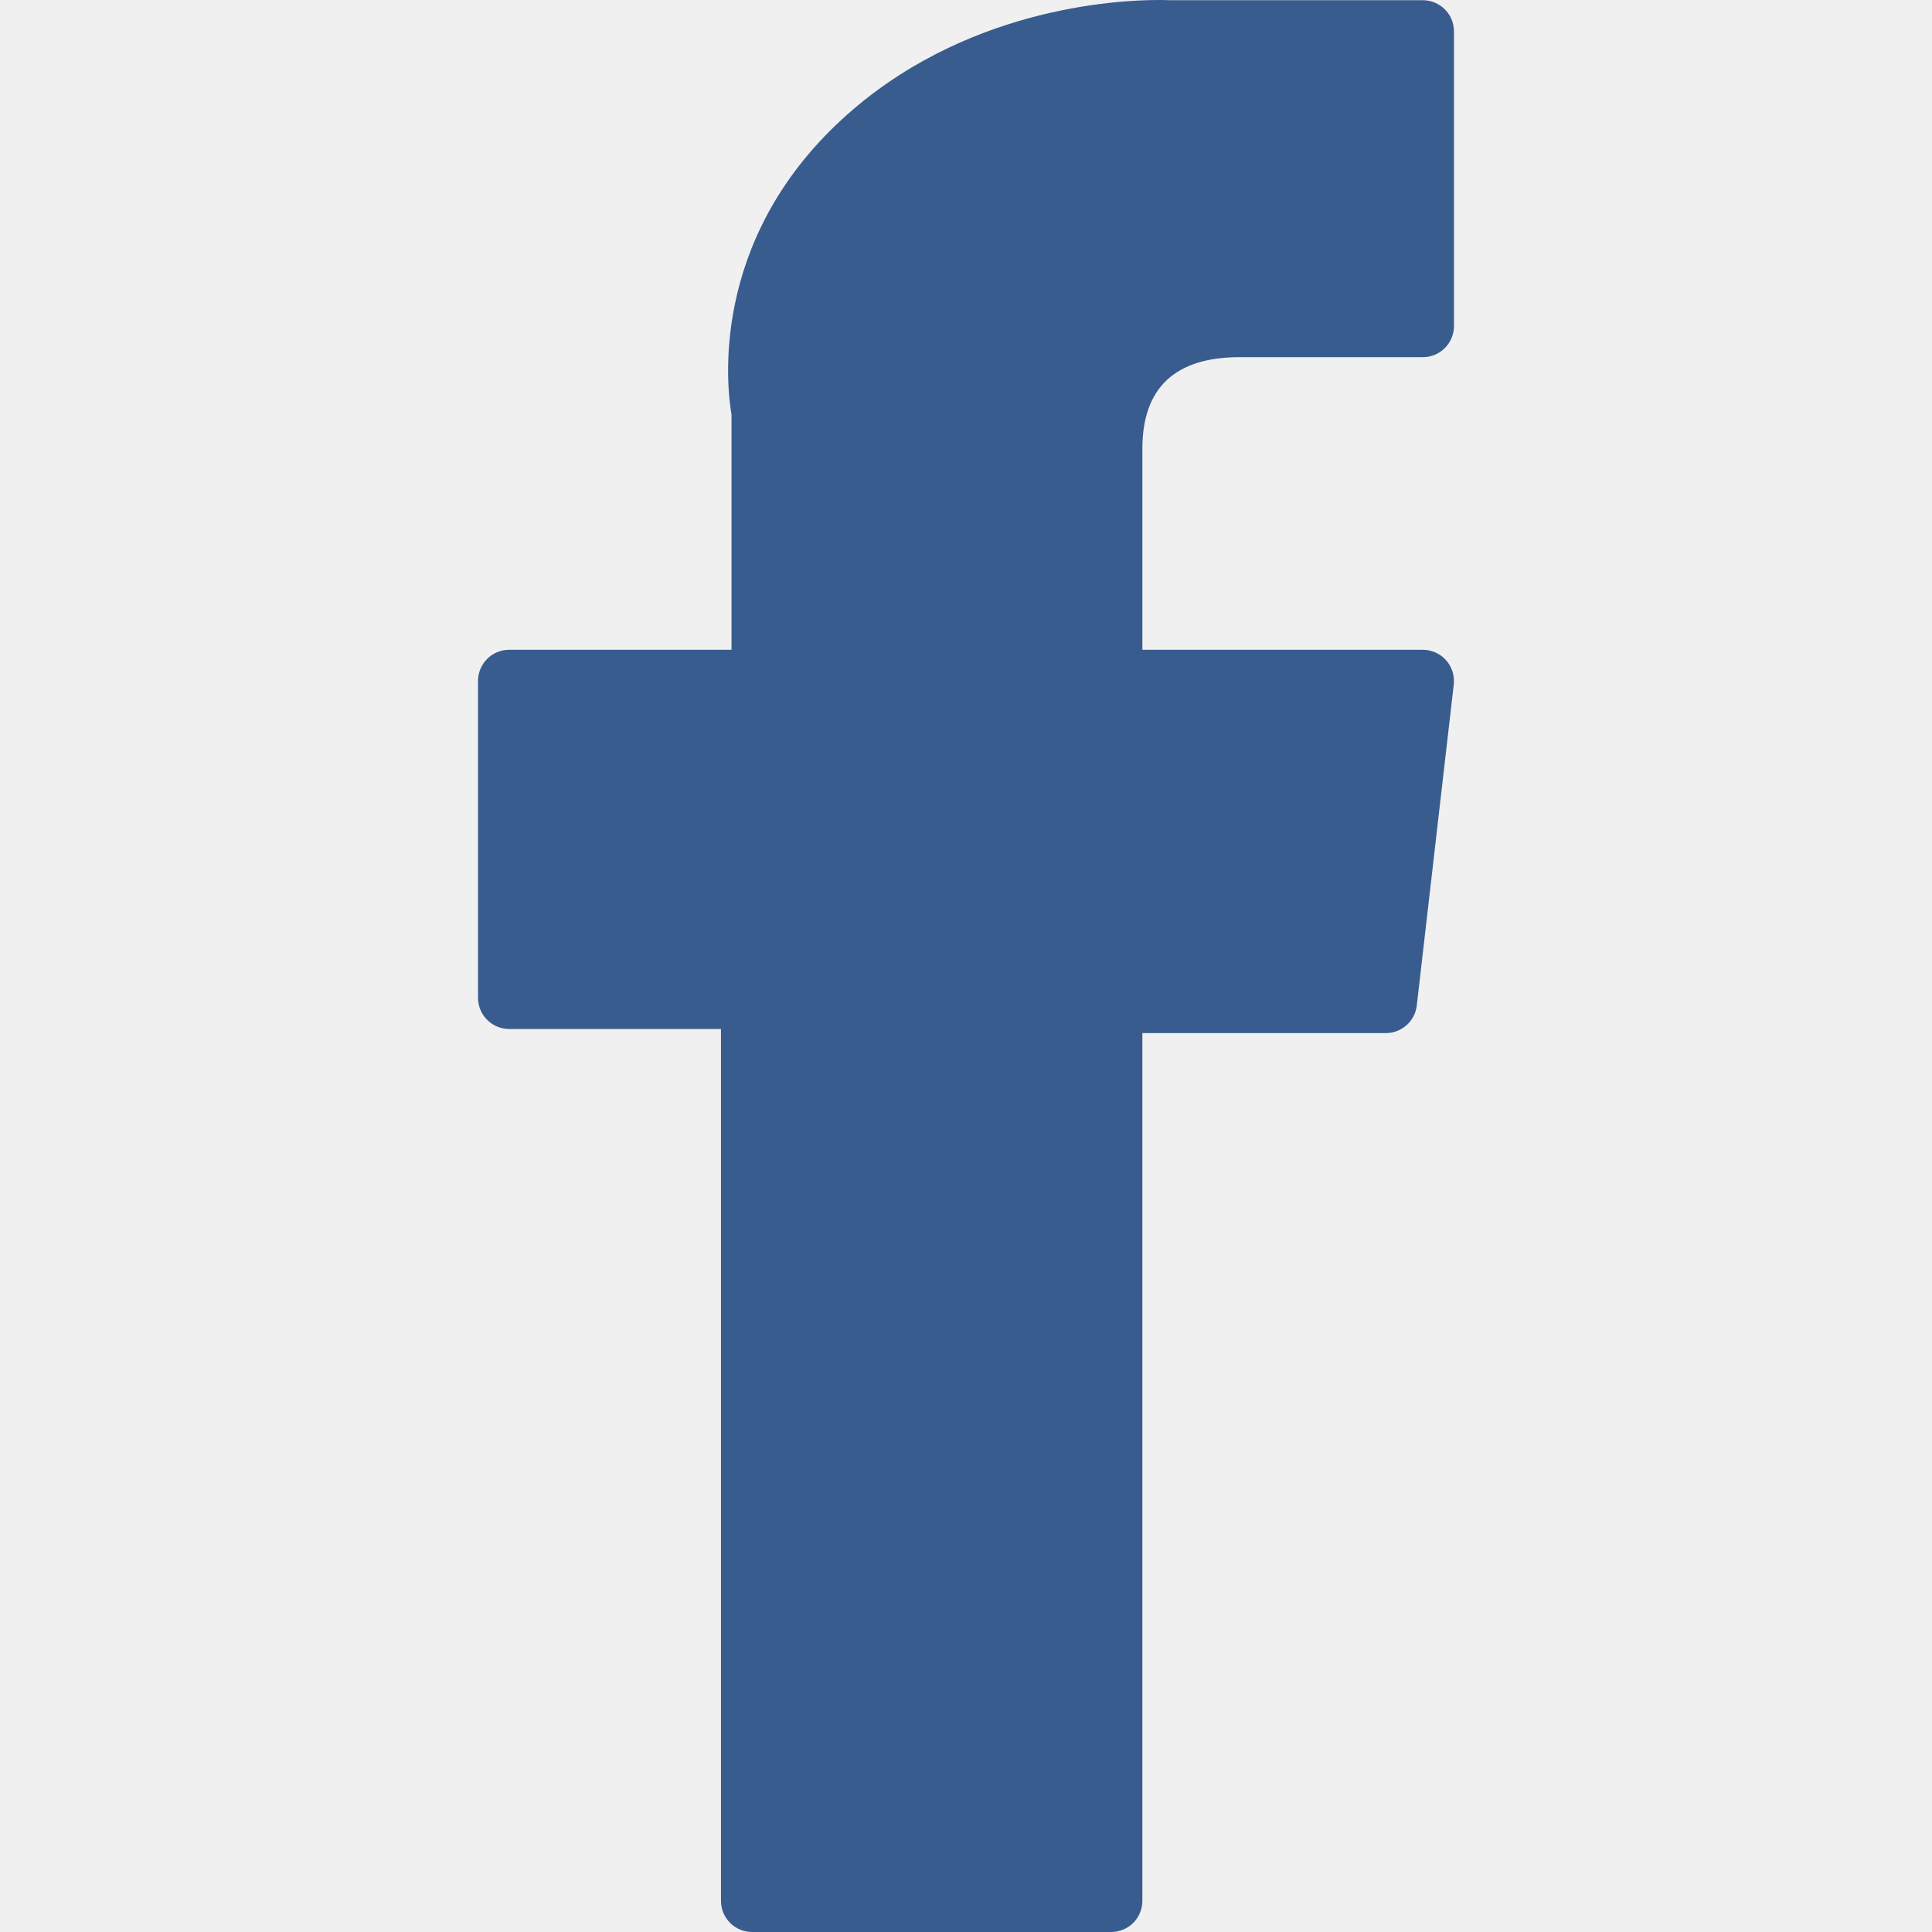
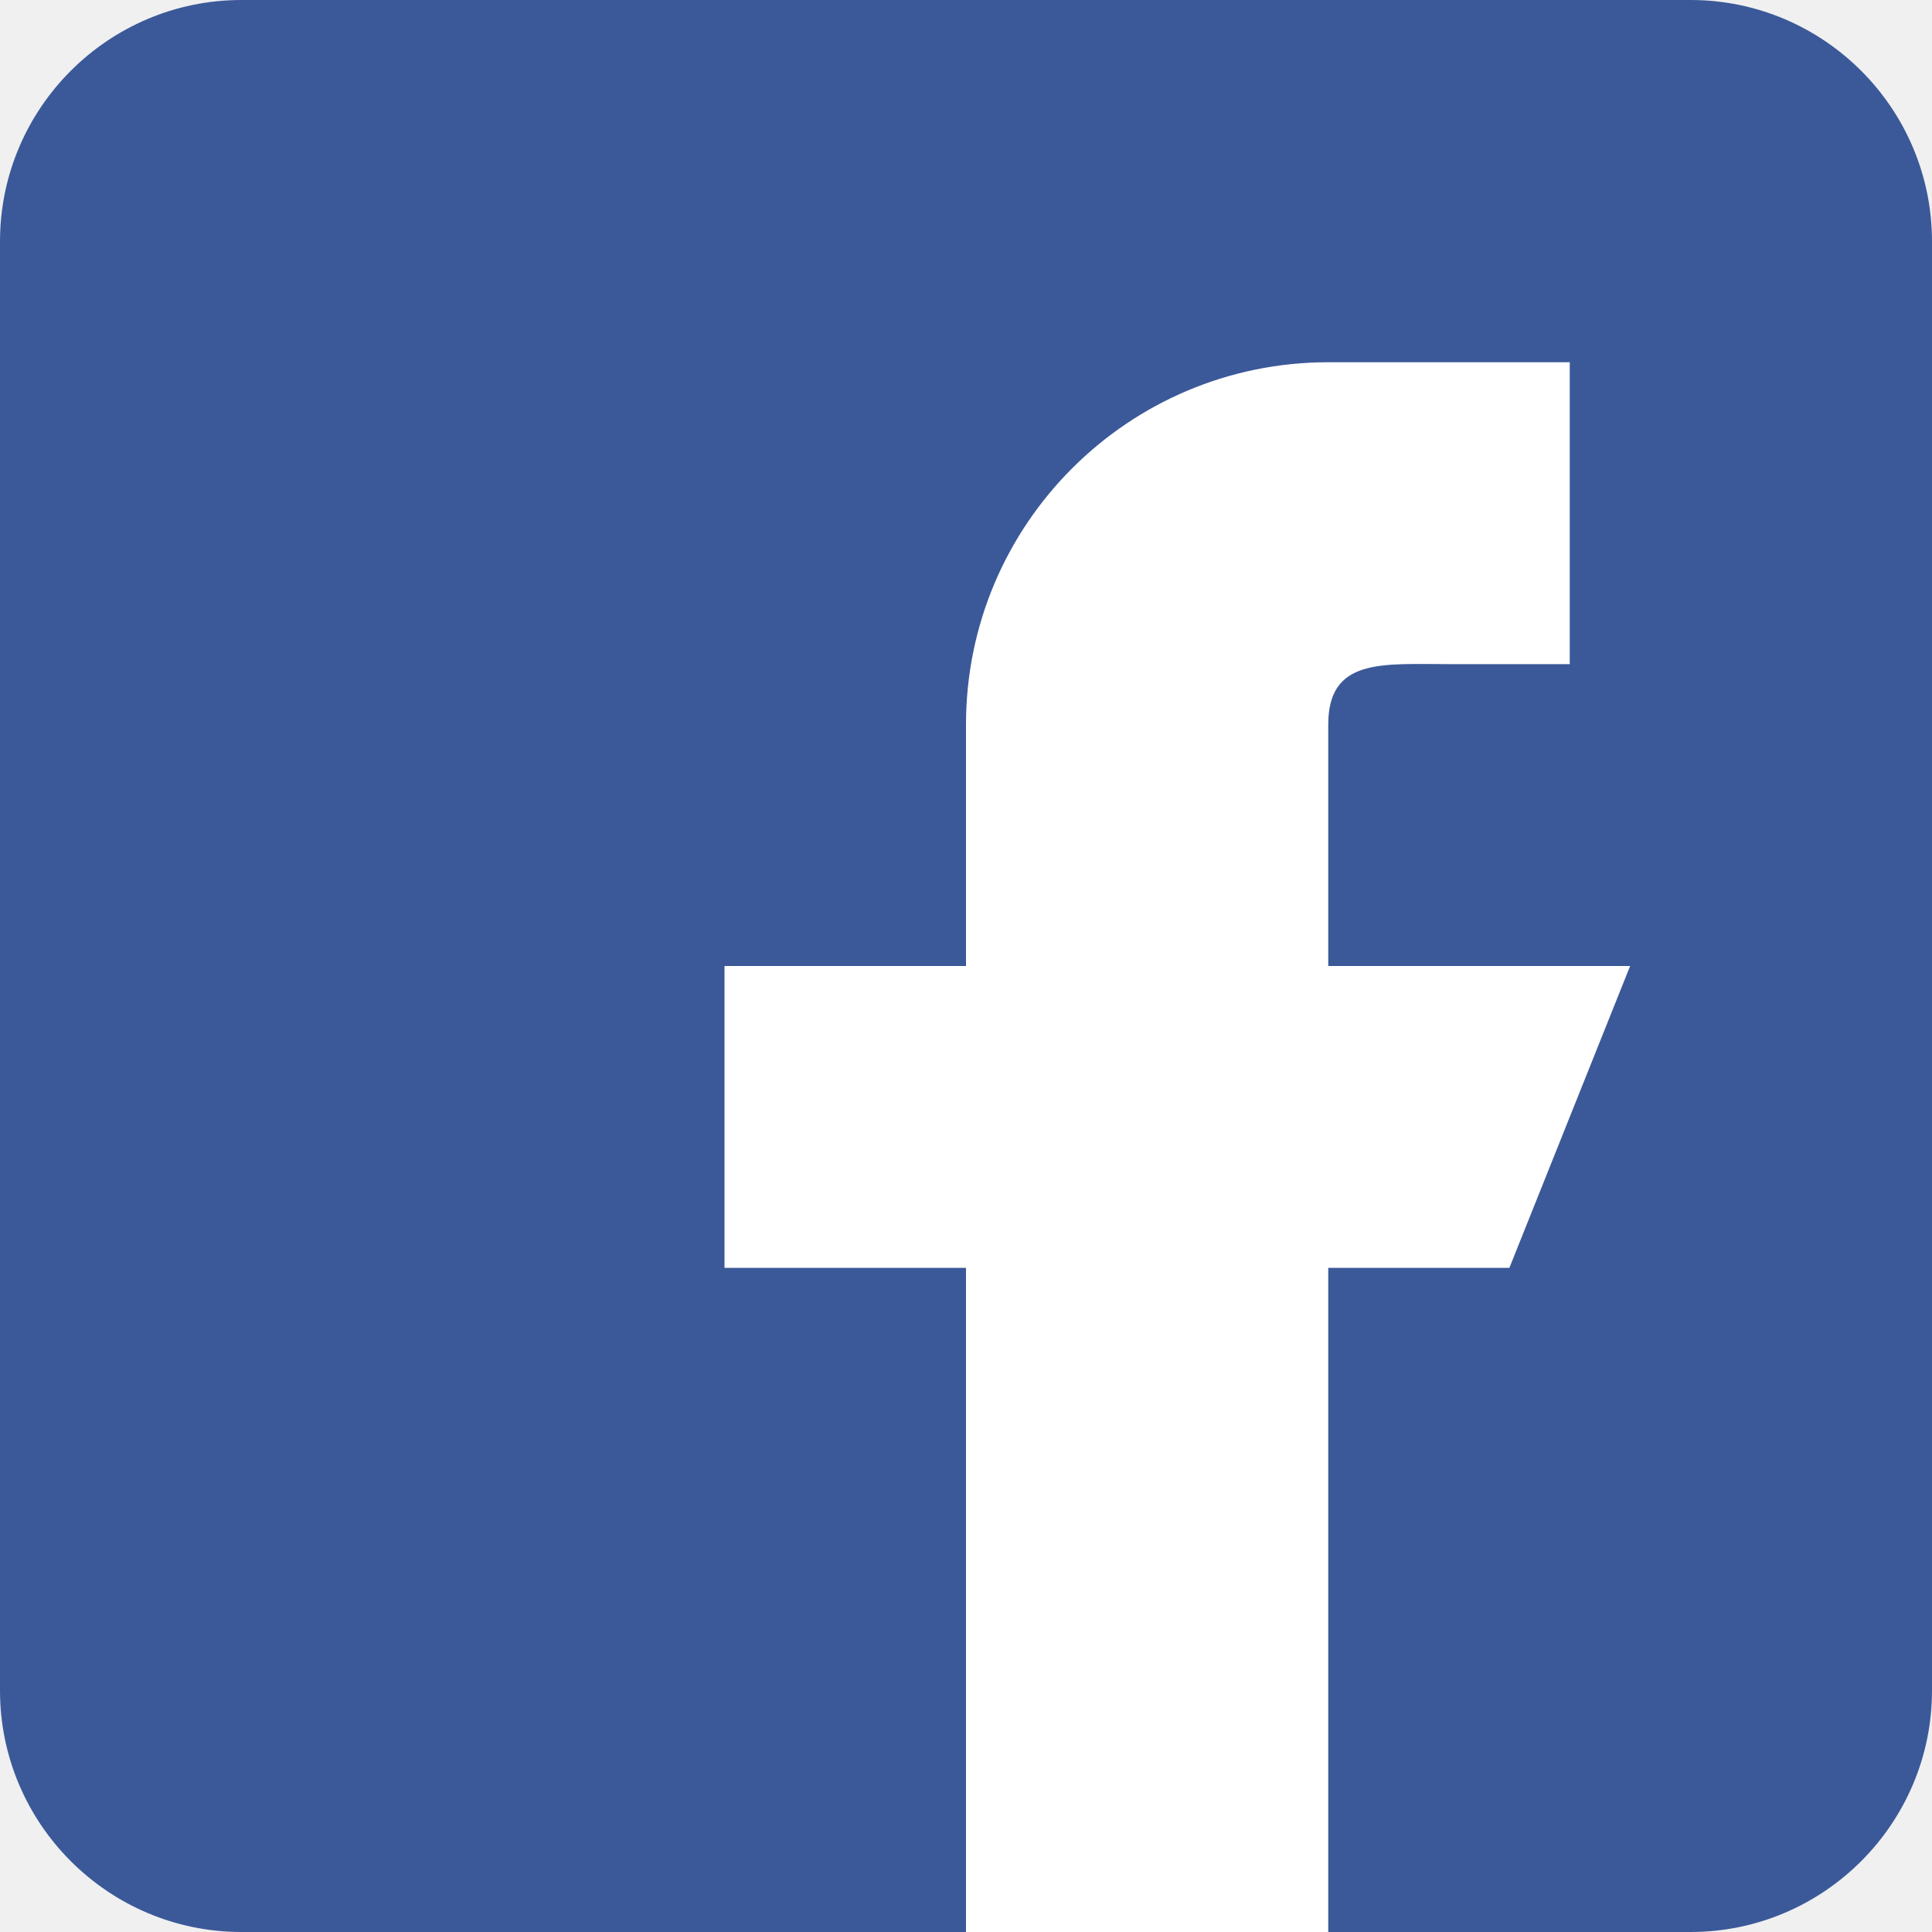
- <svg xmlns="http://www.w3.org/2000/svg" viewBox="0 0 512 512">
-   <path d="M134.941 272.691h56.123v231.051a8.256 8.256 0 008.258 8.258h95.159a8.256 8.256 0 008.258-8.258V273.78h64.519a8.26 8.26 0 008.204-7.315l9.799-85.061a8.259 8.259 0 00-8.202-9.203h-74.316V118.88c0-16.073 8.654-24.224 25.726-24.224h48.59a8.258 8.258 0 008.258-8.258V8.319a8.256 8.256 0 00-8.258-8.258h-66.965A65.863 65.863 0 00307.027 0c-11.619 0-52.006 2.281-83.909 31.63-35.348 32.524-30.434 71.465-29.26 78.217v62.352H134.94a8.256 8.256 0 00-8.258 8.258v83.975a8.26 8.26 0 008.259 8.259z" fill="#385c8e" />
+ <svg xmlns="http://www.w3.org/2000/svg" height="512" viewBox="0 0 24 24" width="512">
+   <path d="M21 0H3C1.345 0 0 1.345 0 3v18c0 1.654 1.345 3 3 3h18c1.654 0 3-1.346 3-3V3c0-1.655-1.346-3-3-3z" fill="#3b5999" />
+   <path d="M16.5 12V9c0-.828.672-.75 1.5-.75h1.5V4.5h-3A4.5 4.5 0 0012 9v3H9v3.75h3V24h4.5v-8.25h2.25l1.5-3.75z" fill="#fff" />
</svg>
